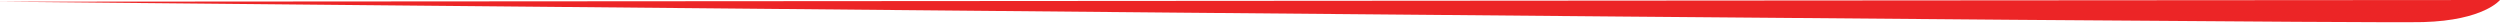
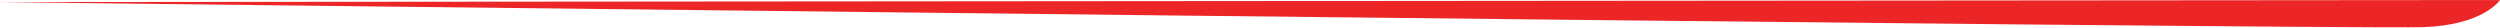
- <svg xmlns="http://www.w3.org/2000/svg" width="450" height="4" viewBox="0 0 450 4" fill="none">
-   <path d="M450 0L0 0.306C0 0.306 422.405 4.36 436.187 3.974C447.092 3.668 450 0 450 0Z" fill="#EC2526" />
+ <svg xmlns="http://www.w3.org/2000/svg" width="366" height="4" viewBox="0 0 366 4" fill="none">
+   <path d="M366 0L0 0.306C0 0.306 343.556 4.36 354.766 3.974C363.635 3.668 366 0 366 0Z" fill="#EC2526" />
</svg>
